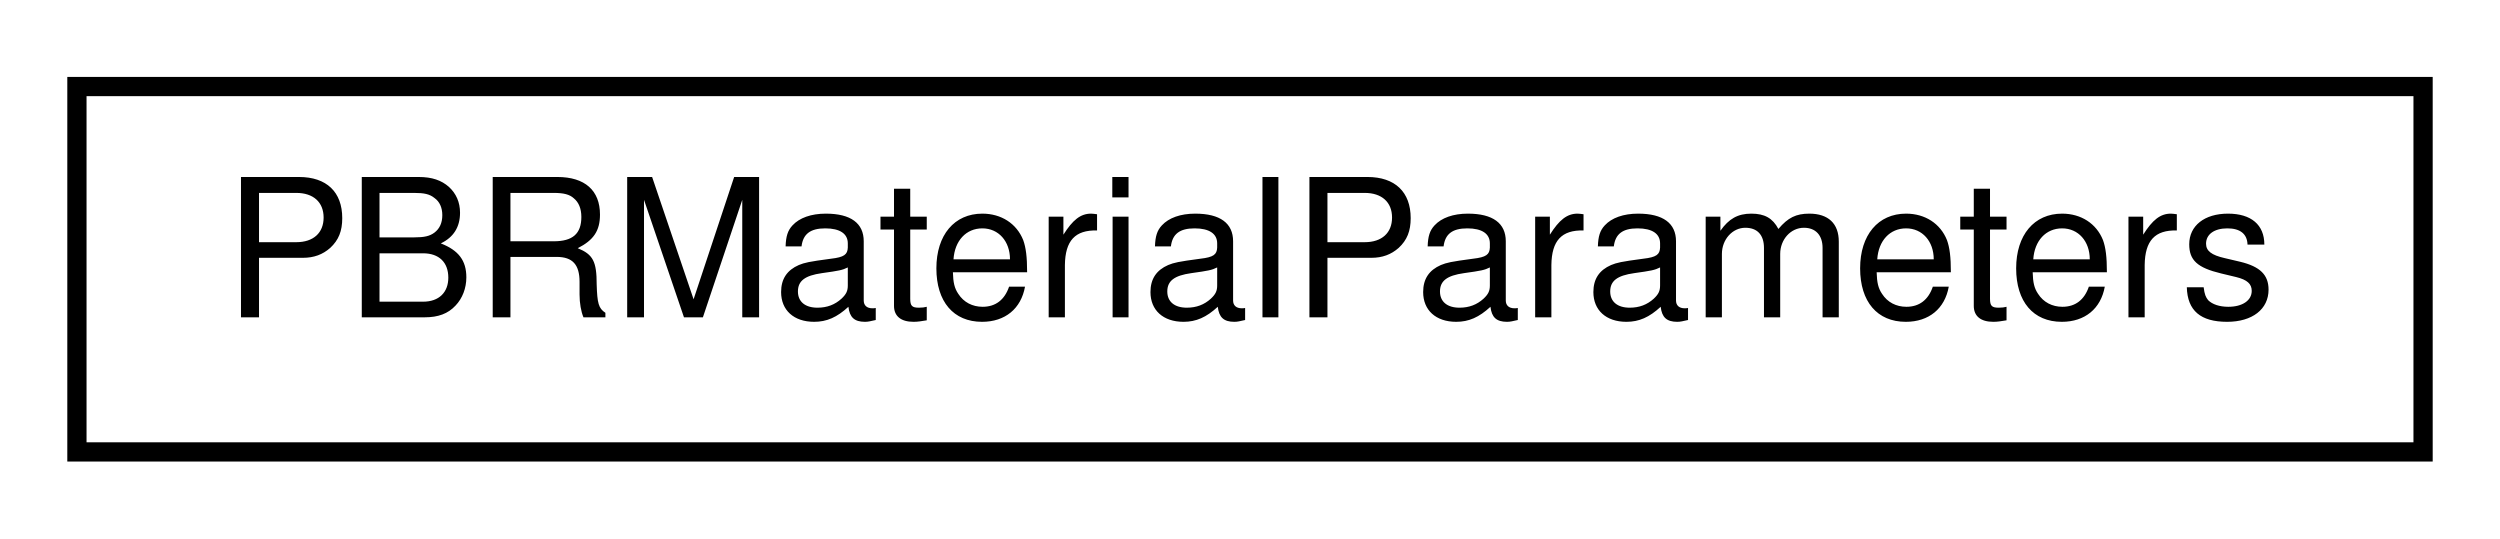
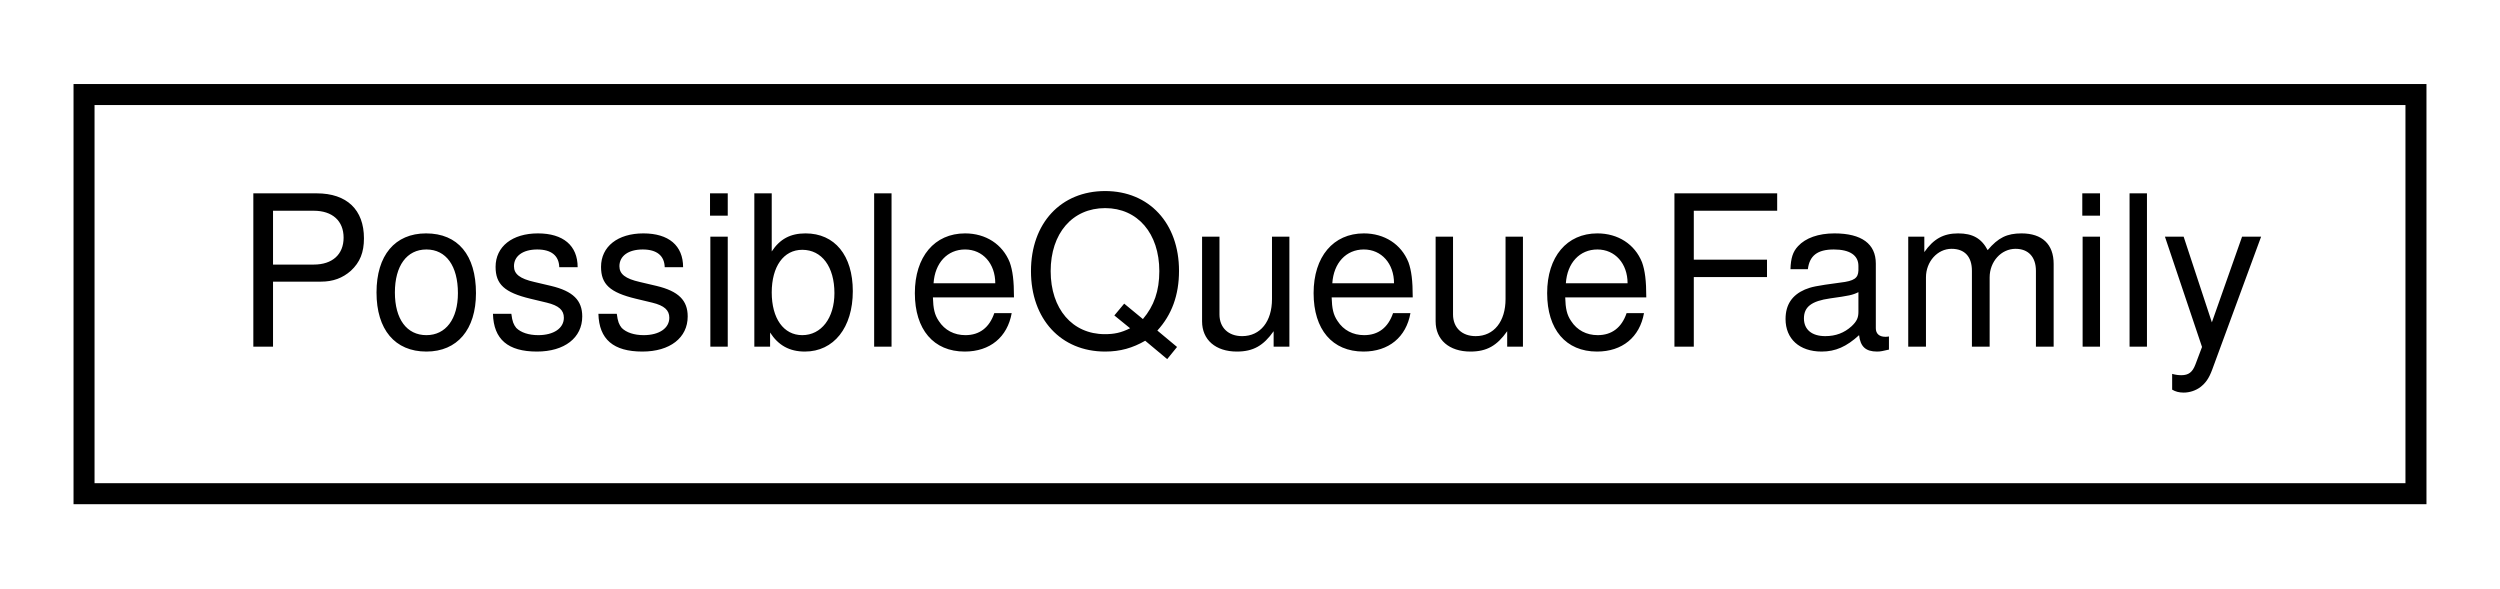
- <svg xmlns="http://www.w3.org/2000/svg" xmlns:xlink="http://www.w3.org/1999/xlink" width="130pt" height="28pt" viewBox="0.00 0.00 130.00 28.00">
+ <svg xmlns="http://www.w3.org/2000/svg" xmlns:xlink="http://www.w3.org/1999/xlink" width="119pt" height="28pt" viewBox="0.00 0.00 119.00 28.00">
  <g id="graph0" class="graph" transform="scale(1 1) rotate(0) translate(4 24)">
    <g id="node1" class="node">
      <g id="a_node1">
-         <a xlink:href="struct_p_b_r_material_parameters.html" target="_top" xlink:title=" ">
-           <polygon fill="none" stroke="black" points="0,-0.5 0,-19.5 122,-19.5 122,-0.5 0,-0.5" />
-           <text text-anchor="middle" x="61" y="-7.5" font-family="Helvetica,sans-Serif" font-size="10.00">PBRMaterialParameters</text>
+         <a xlink:href="struct_possible_queue_family.html" target="_top" xlink:title=" ">
+           <polygon fill="none" stroke="black" points="0,-0.5 0,-19.5 111,-19.5 111,-0.5 0,-0.5" />
+           <text text-anchor="middle" x="55.5" y="-7.5" font-family="Helvetica,sans-Serif" font-size="10.00">PossibleQueueFamily</text>
        </a>
      </g>
    </g>
  </g>
</svg>
